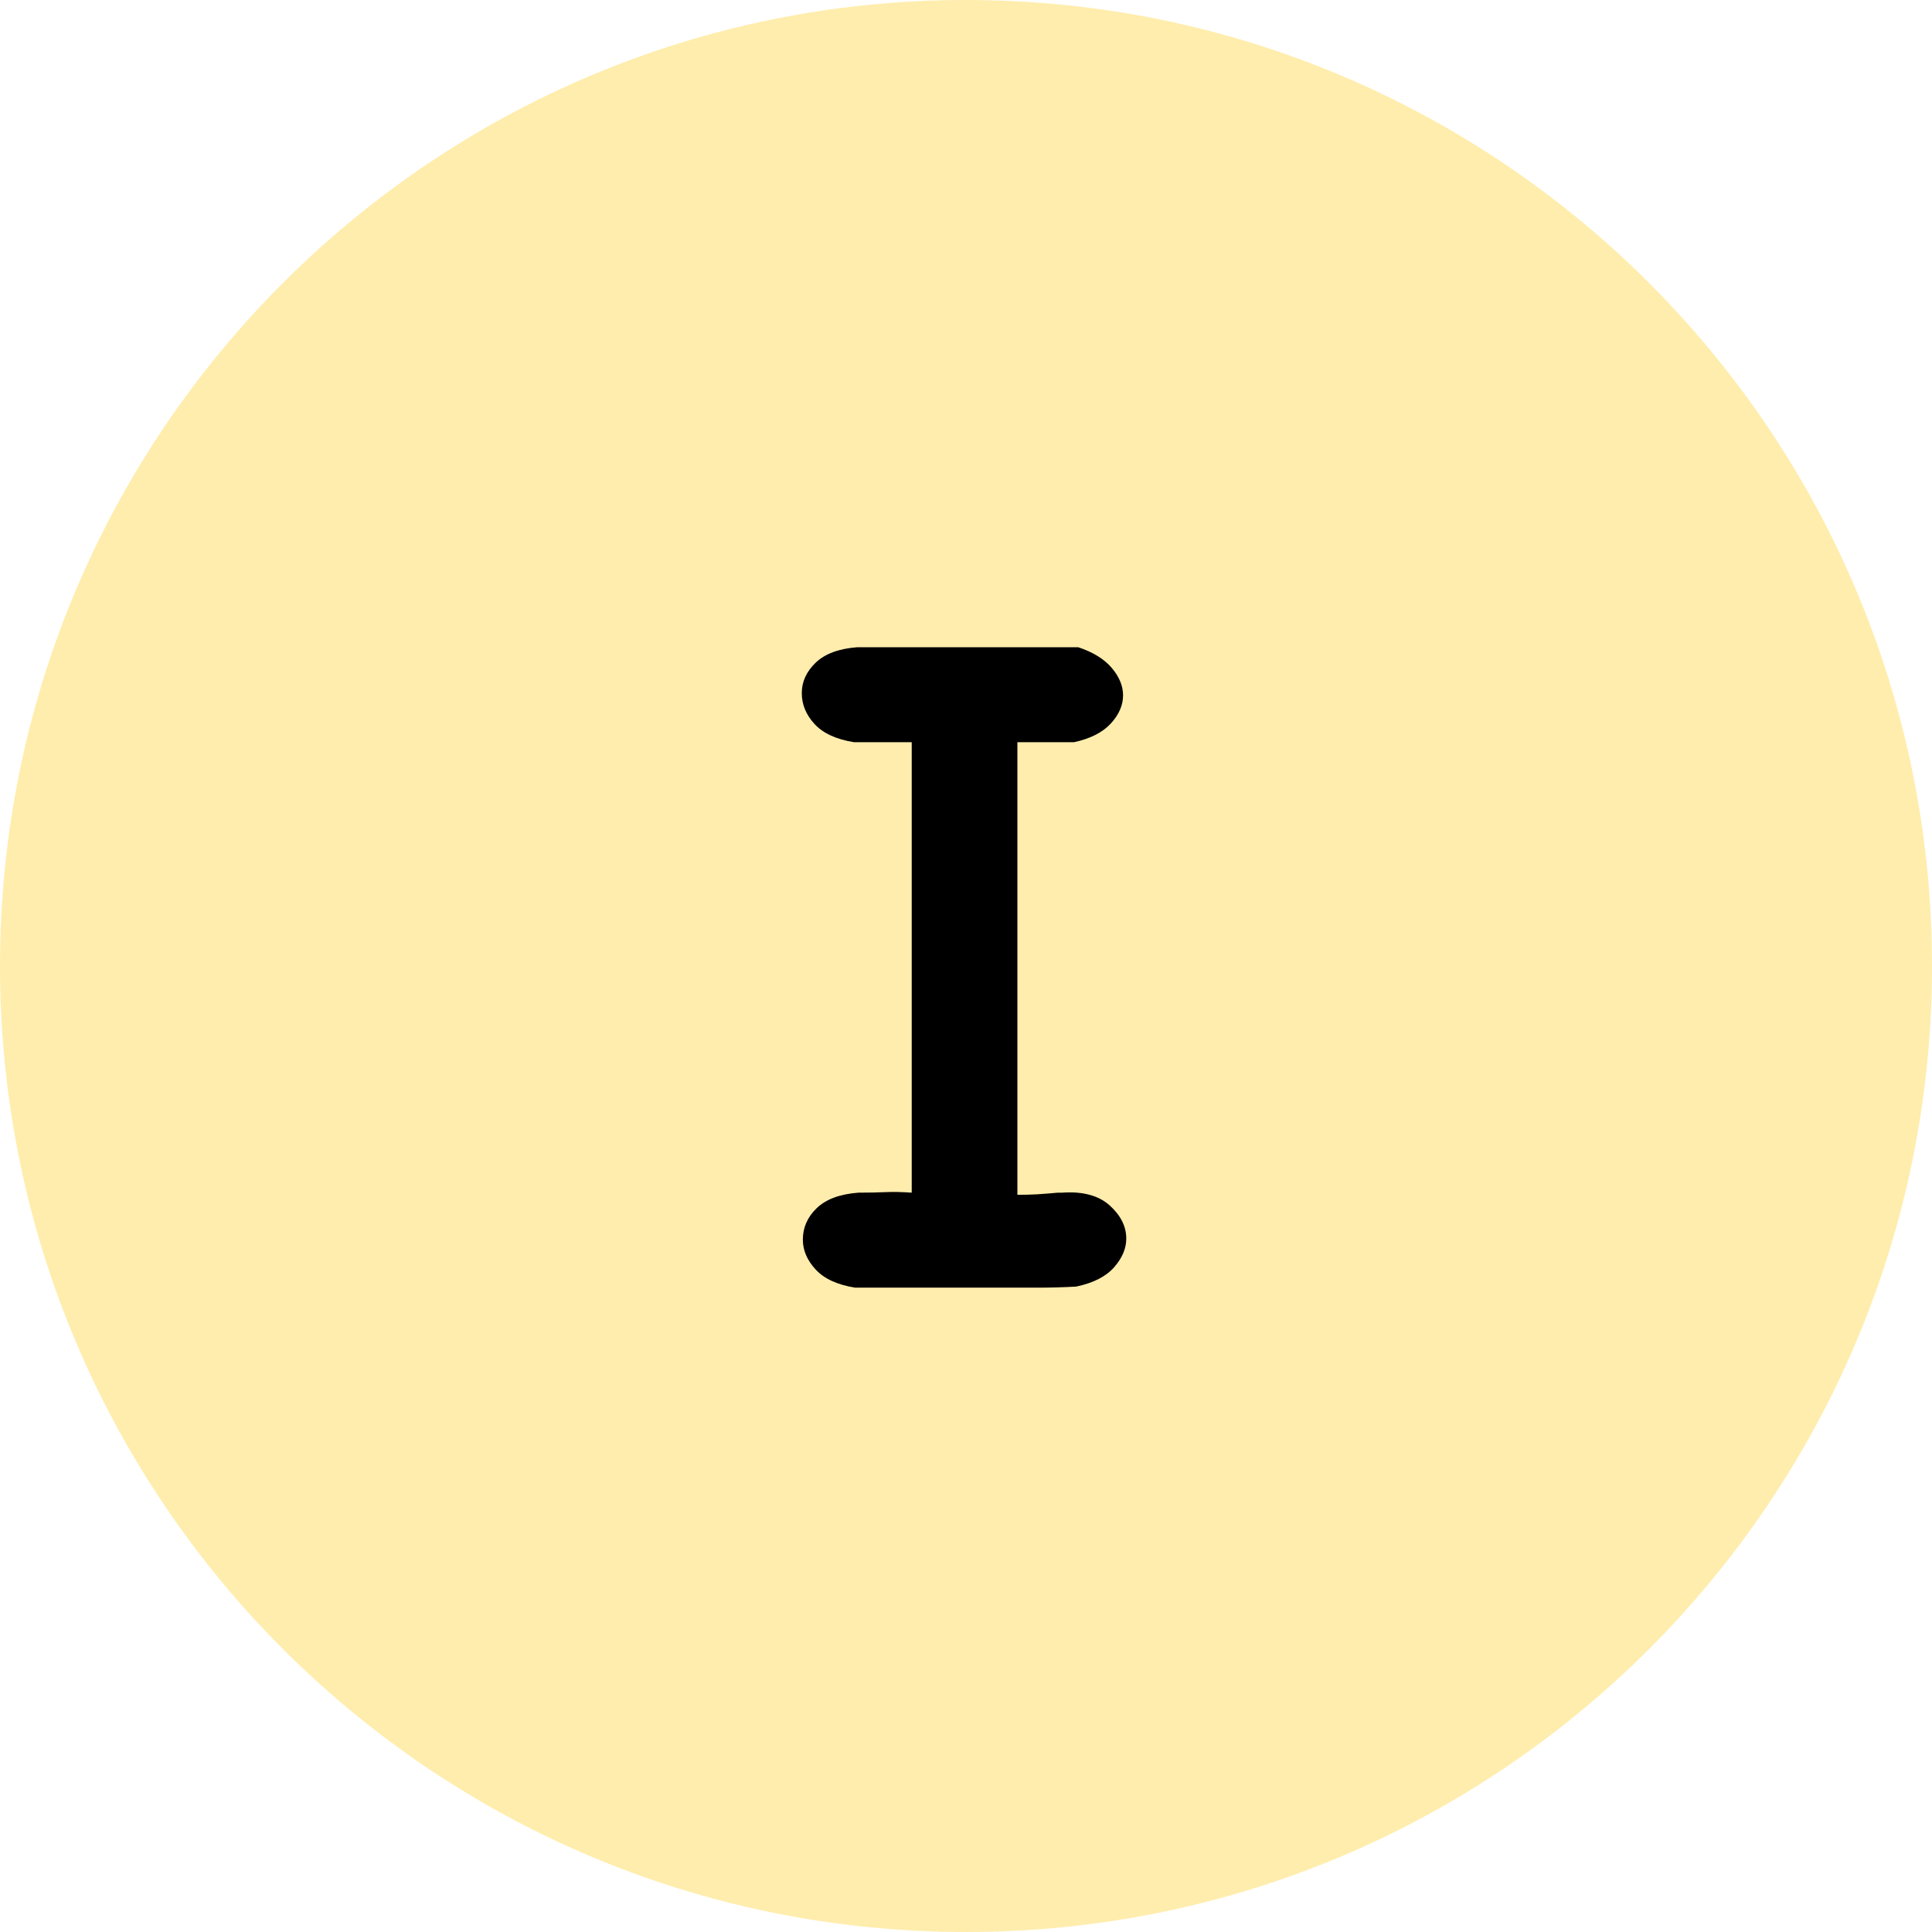
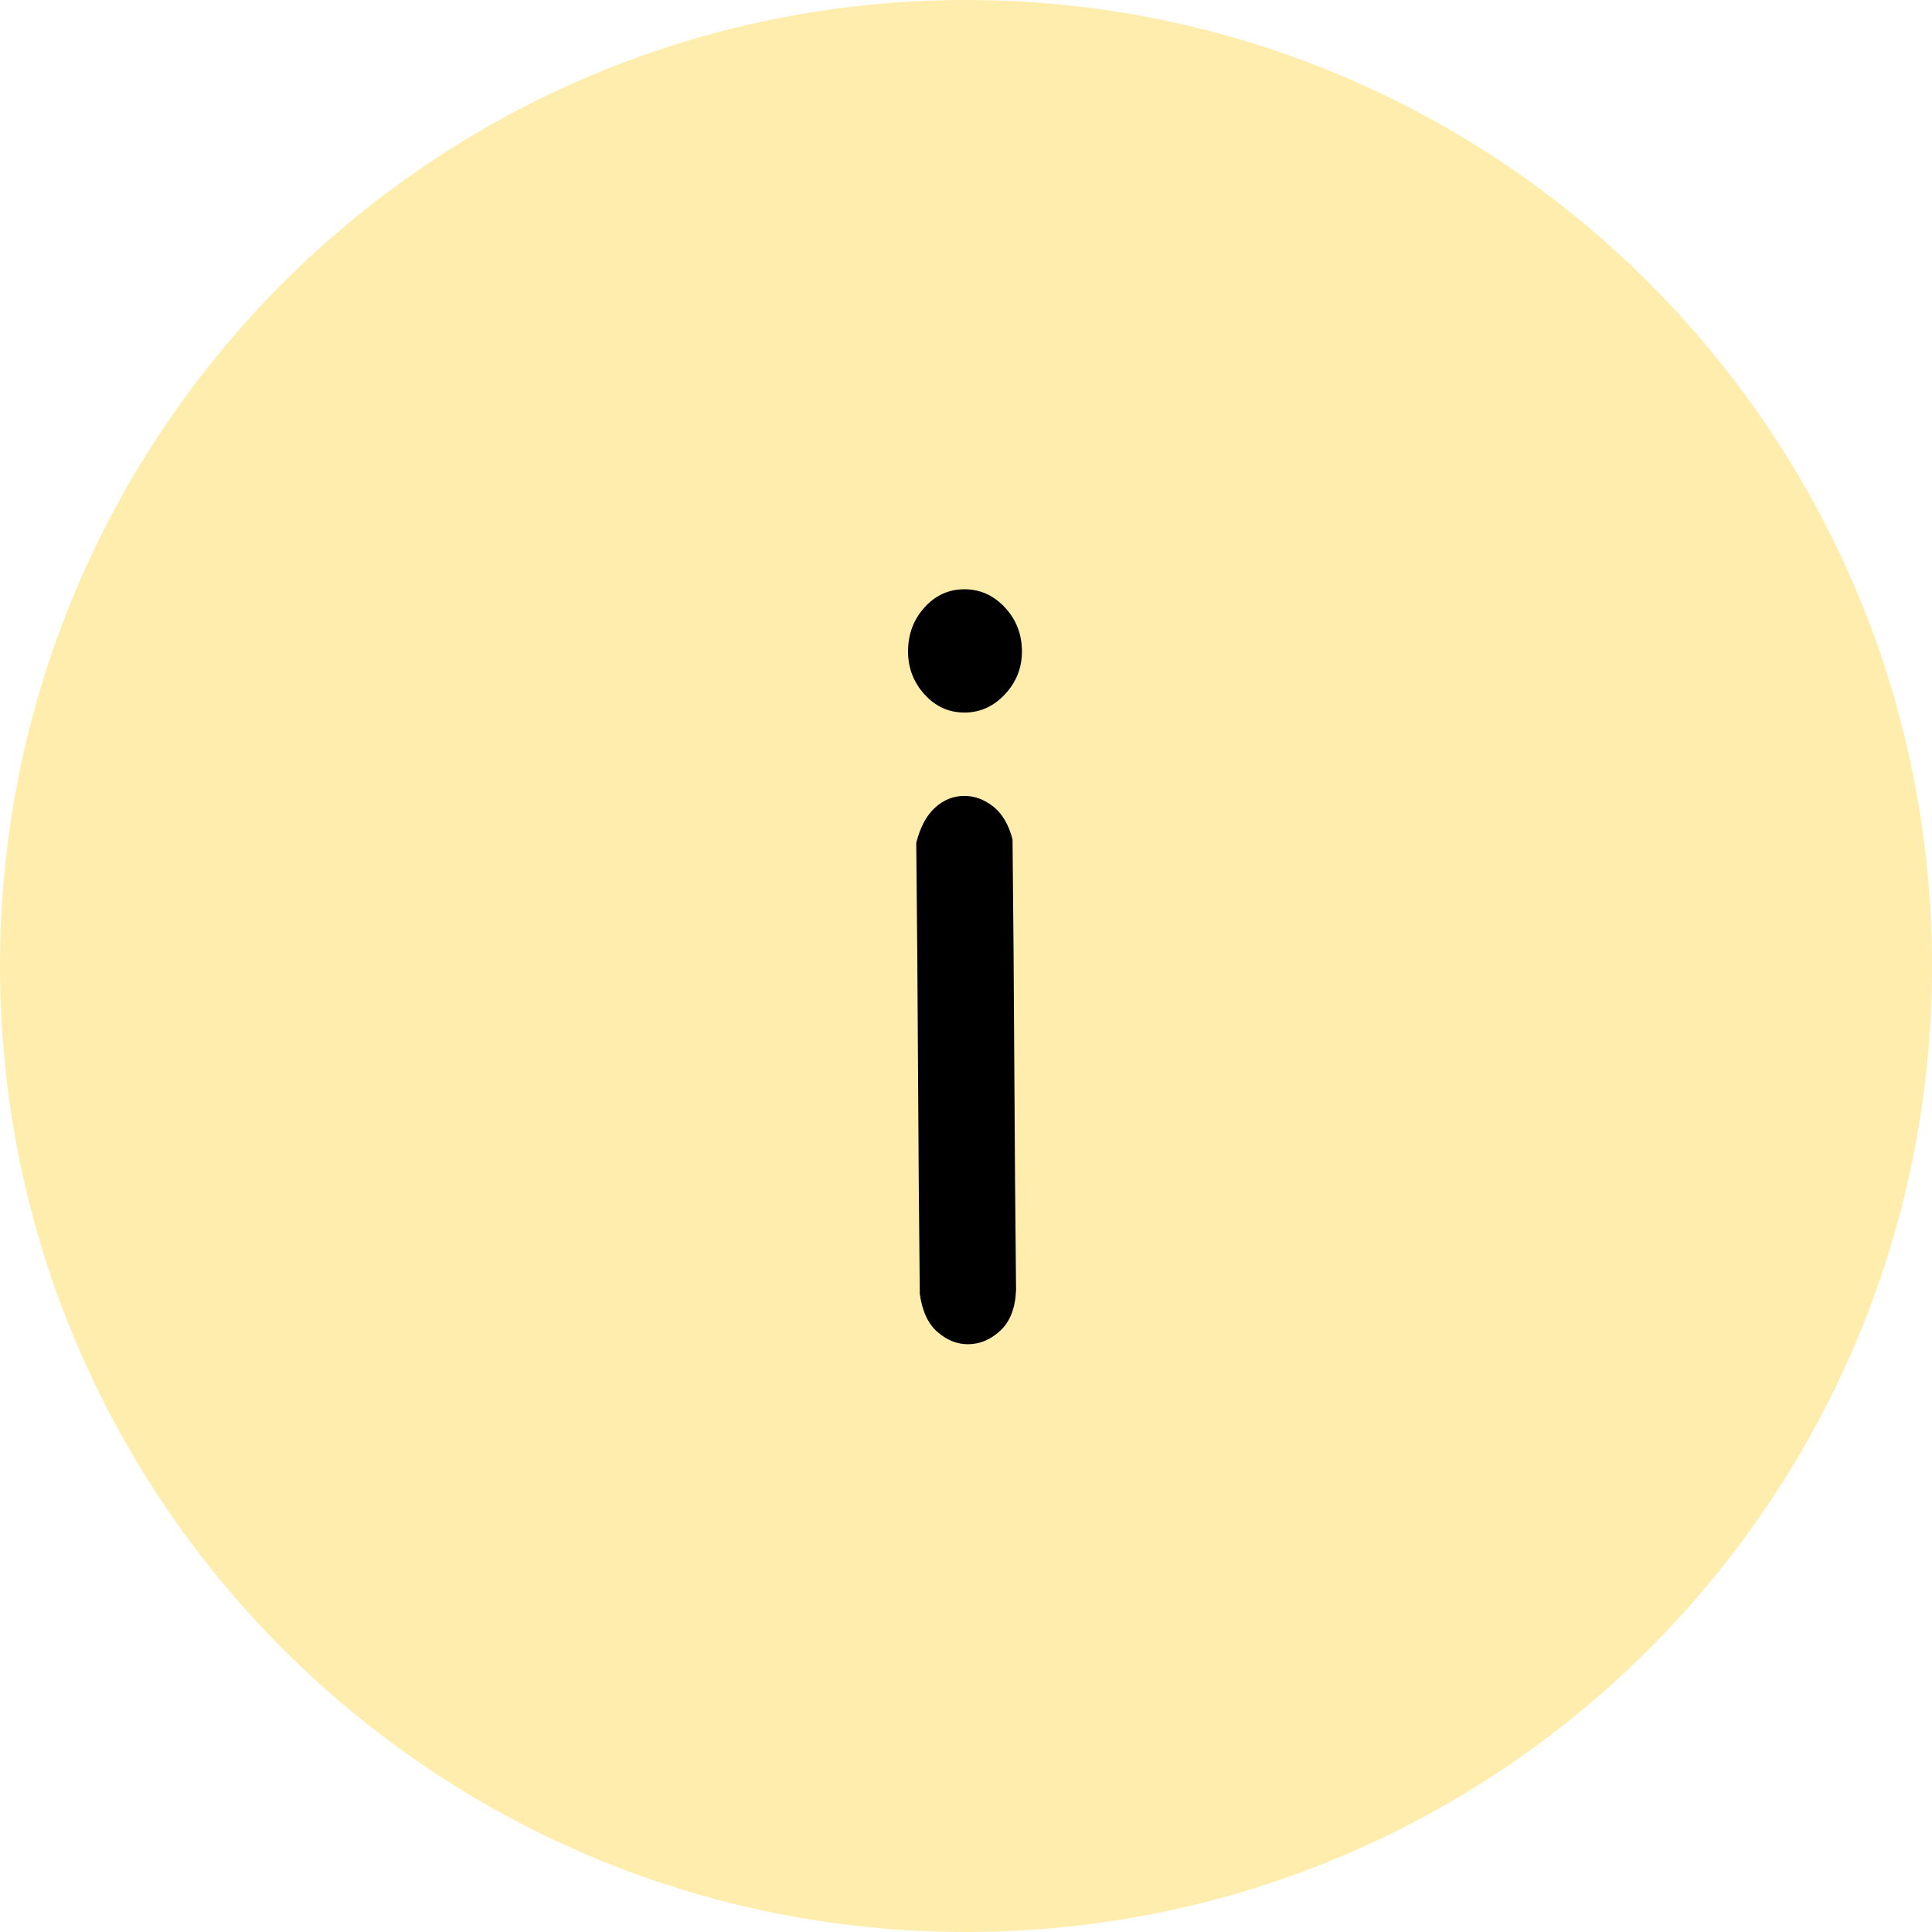
<svg xmlns="http://www.w3.org/2000/svg" width="400px" height="400px" viewBox="0 0 400 400" version="1.1">
  <g id="页面-1" stroke="none" stroke-width="1" fill="none" fill-rule="evenodd">
-     <g id="编组-10">
+     <g id="编组-36">
      <circle id="椭圆形备份-8" fill="#FFEDAD" cx="200" cy="200" r="200" />
-       <g id="I" transform="translate(166, 134)" fill="#000000" fill-rule="nonzero">
-         <path d="M44.641,113.37 C46.262,113.37 47.661,113.333 48.84,113.26 C50.018,113.186 51.418,113.076 53.039,112.928 L53.923,112.928 C58.195,112.634 61.473,113.517 63.757,115.58 C66.041,117.643 67.182,119.926 67.182,122.431 C67.182,124.494 66.335,126.483 64.641,128.398 C62.947,130.313 60.331,131.639 56.796,132.376 C54.144,132.523 51.418,132.597 48.619,132.597 C45.82,132.597 43.02,132.597 40.221,132.597 L11.05,132.597 C7.366,132.007 4.641,130.755 2.873,128.84 C1.105,126.924 0.221,124.862 0.221,122.652 C0.221,120.147 1.179,117.974 3.094,116.133 C5.009,114.291 7.882,113.223 11.713,112.928 C13.923,112.928 15.801,112.891 17.348,112.818 C18.895,112.744 20.7,112.781 22.762,112.928 L22.762,19.669 L10.829,19.669 C7.145,19.079 4.42,17.827 2.652,15.912 C0.884,13.996 0,11.86 0,9.503 C0,7.145 0.958,5.046 2.873,3.204 C4.788,1.363 7.661,0.295 11.492,0 L57.238,0 C60.331,1.031 62.652,2.468 64.199,4.309 C65.746,6.151 66.519,8.029 66.519,9.945 C66.519,12.007 65.672,13.959 63.978,15.801 C62.284,17.643 59.742,18.932 56.354,19.669 L44.641,19.669 L44.641,113.37 Z" id="路径" />
+       <g id="i" transform="translate(188, 122)" fill="#000000" fill-rule="nonzero">
+         <path d="M22.365,145.127 C22.203,148.855 21.109,151.65 19.083,153.514 C17.057,155.378 14.829,156.309 12.398,156.309 C10.129,156.309 8.022,155.459 6.077,153.757 C4.133,152.055 2.917,149.422 2.431,145.856 C2.269,130.622 2.147,115.064 2.066,99.182 C1.985,83.3 1.864,67.742 1.702,52.508 C2.512,49.267 3.808,46.836 5.591,45.215 C7.374,43.595 9.4,42.785 11.669,42.785 C13.775,42.785 15.761,43.514 17.624,44.972 C19.488,46.431 20.825,48.7 21.635,51.779 C21.797,67.013 21.919,82.571 22,98.453 C22.081,114.335 22.203,129.893 22.365,145.127 Z M0,12.884 C0,9.319 1.134,6.28 3.403,3.768 C5.672,1.256 8.427,-1.13686838e-13 11.669,-1.13686838e-13 C14.91,-1.13686838e-13 17.705,1.256 20.055,3.768 C22.405,6.28 23.58,9.319 23.58,12.884 C23.58,16.287 22.405,19.245 20.055,21.757 C17.705,24.269 14.91,25.525 11.669,25.525 C8.427,25.525 5.672,24.269 3.403,21.757 C1.134,19.245 0,16.287 0,12.884 Z" id="形状" />
      </g>
    </g>
  </g>
</svg>
